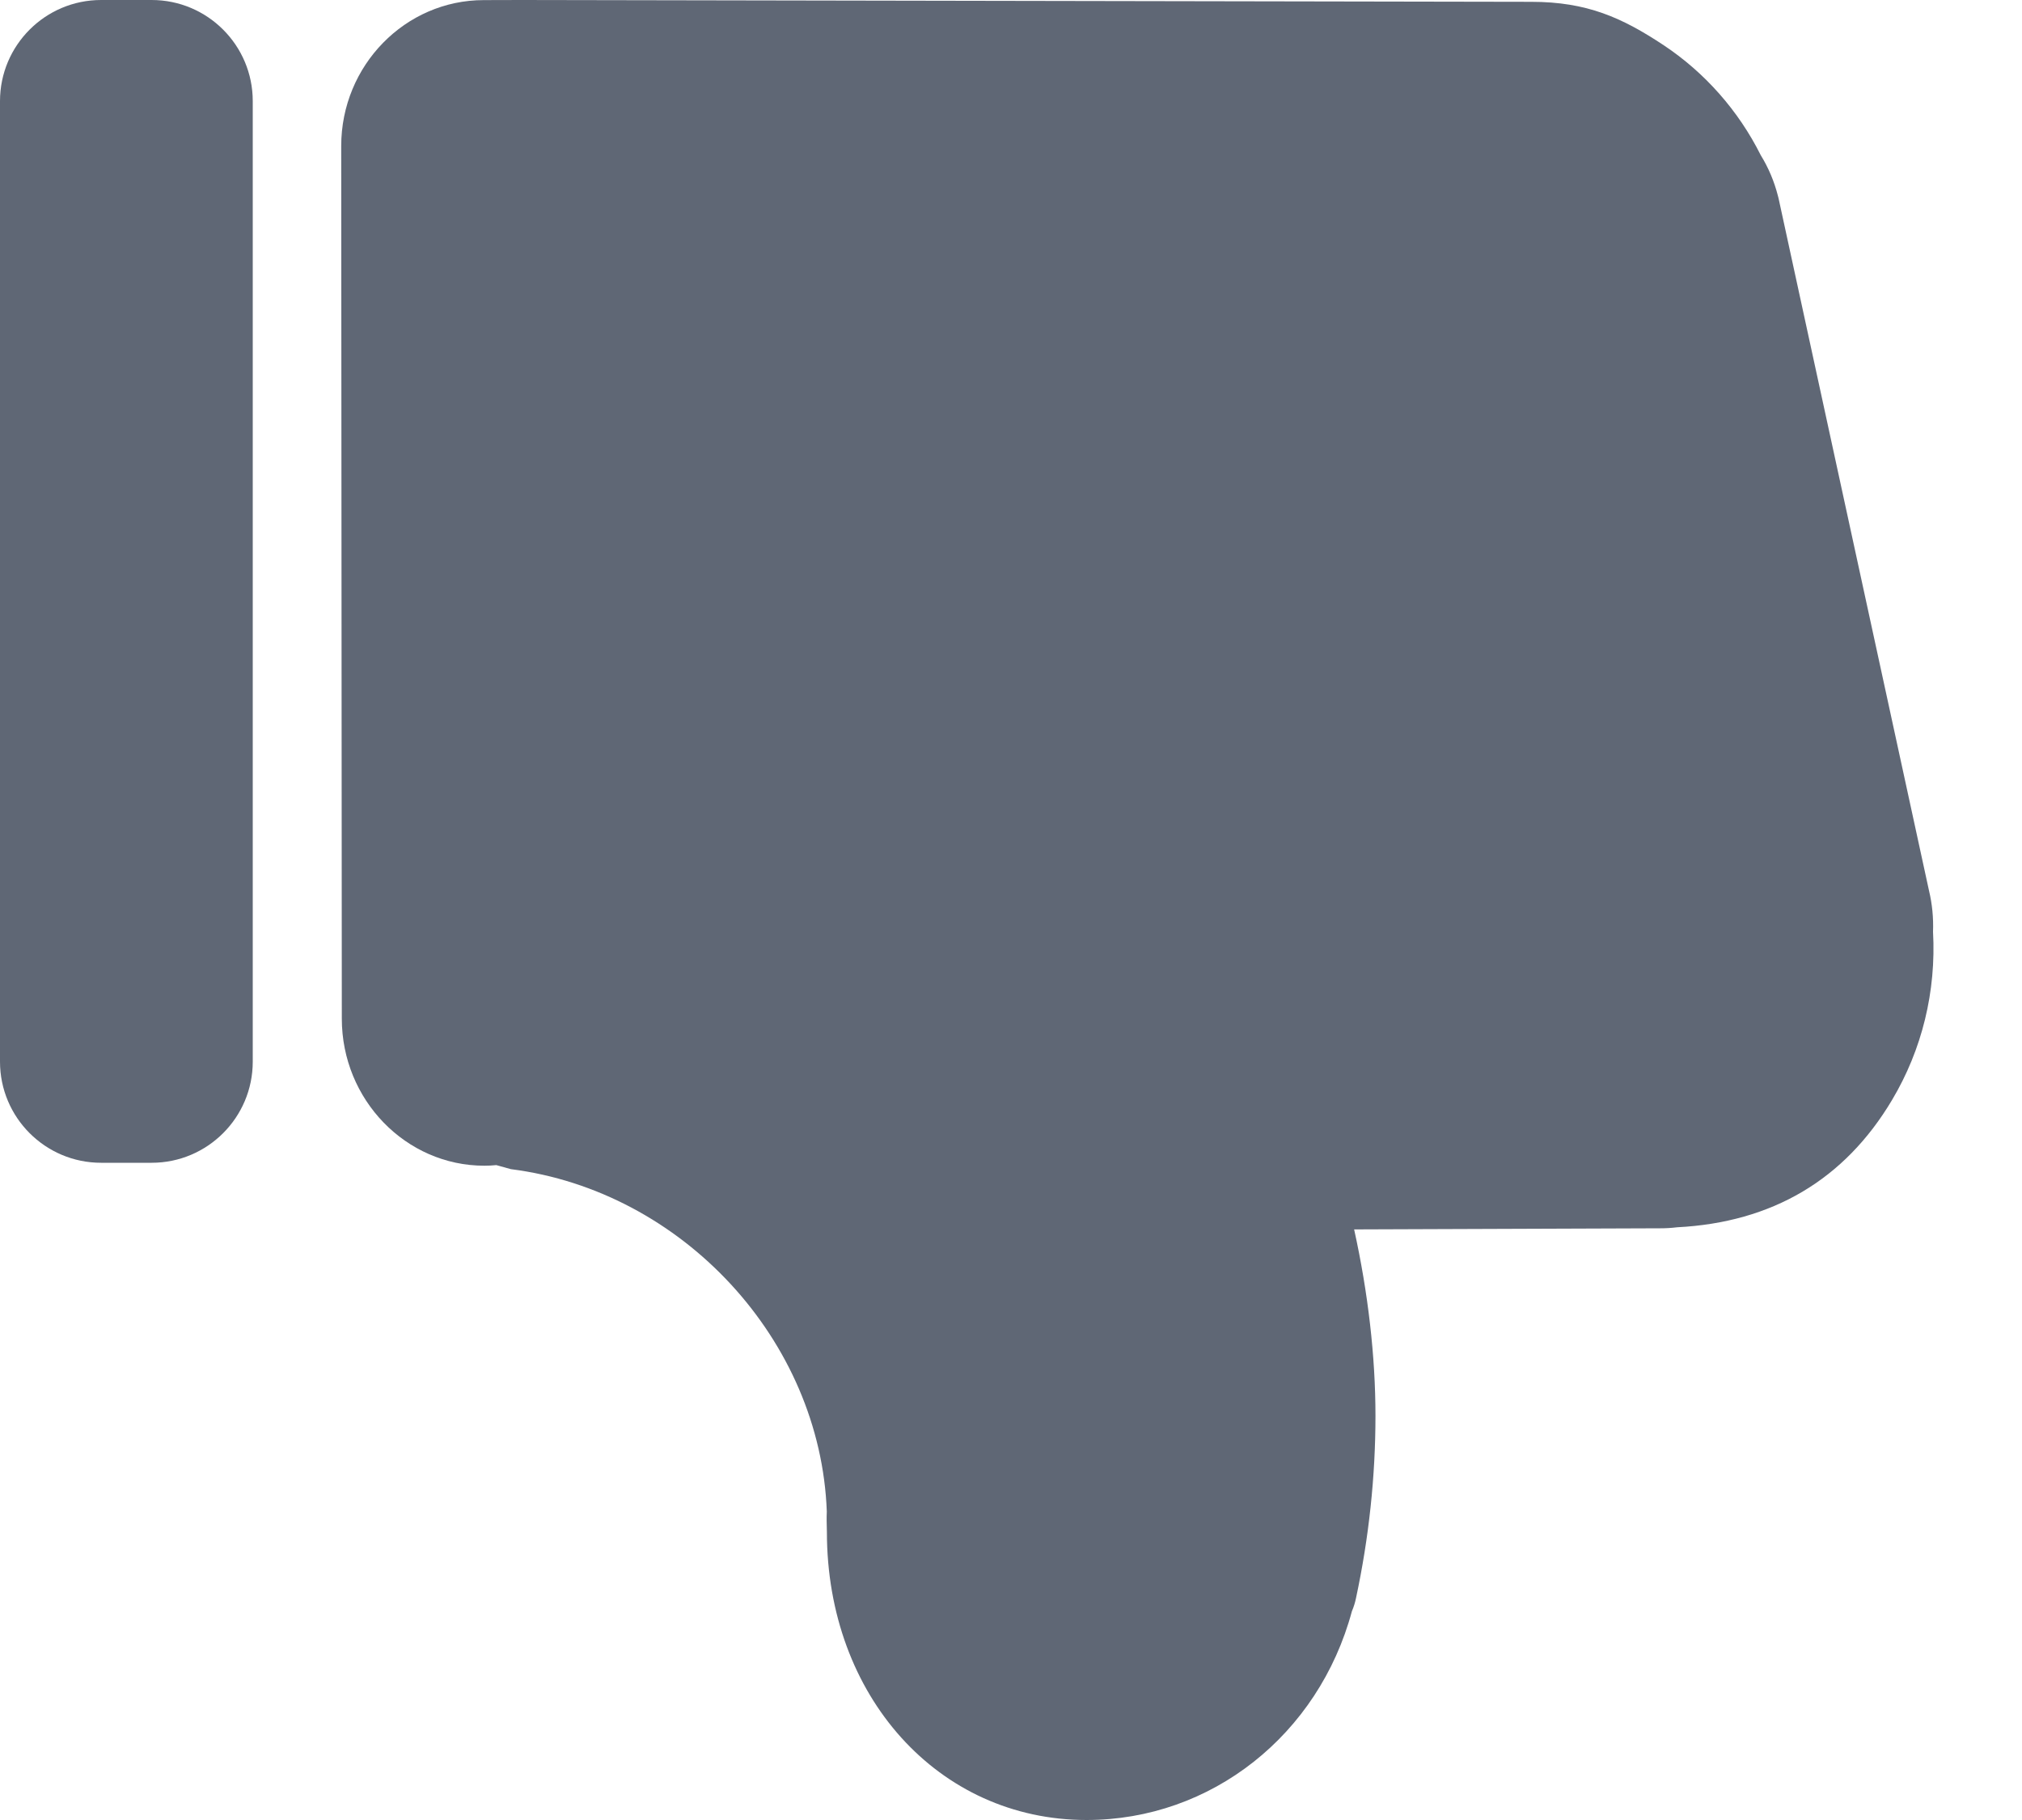
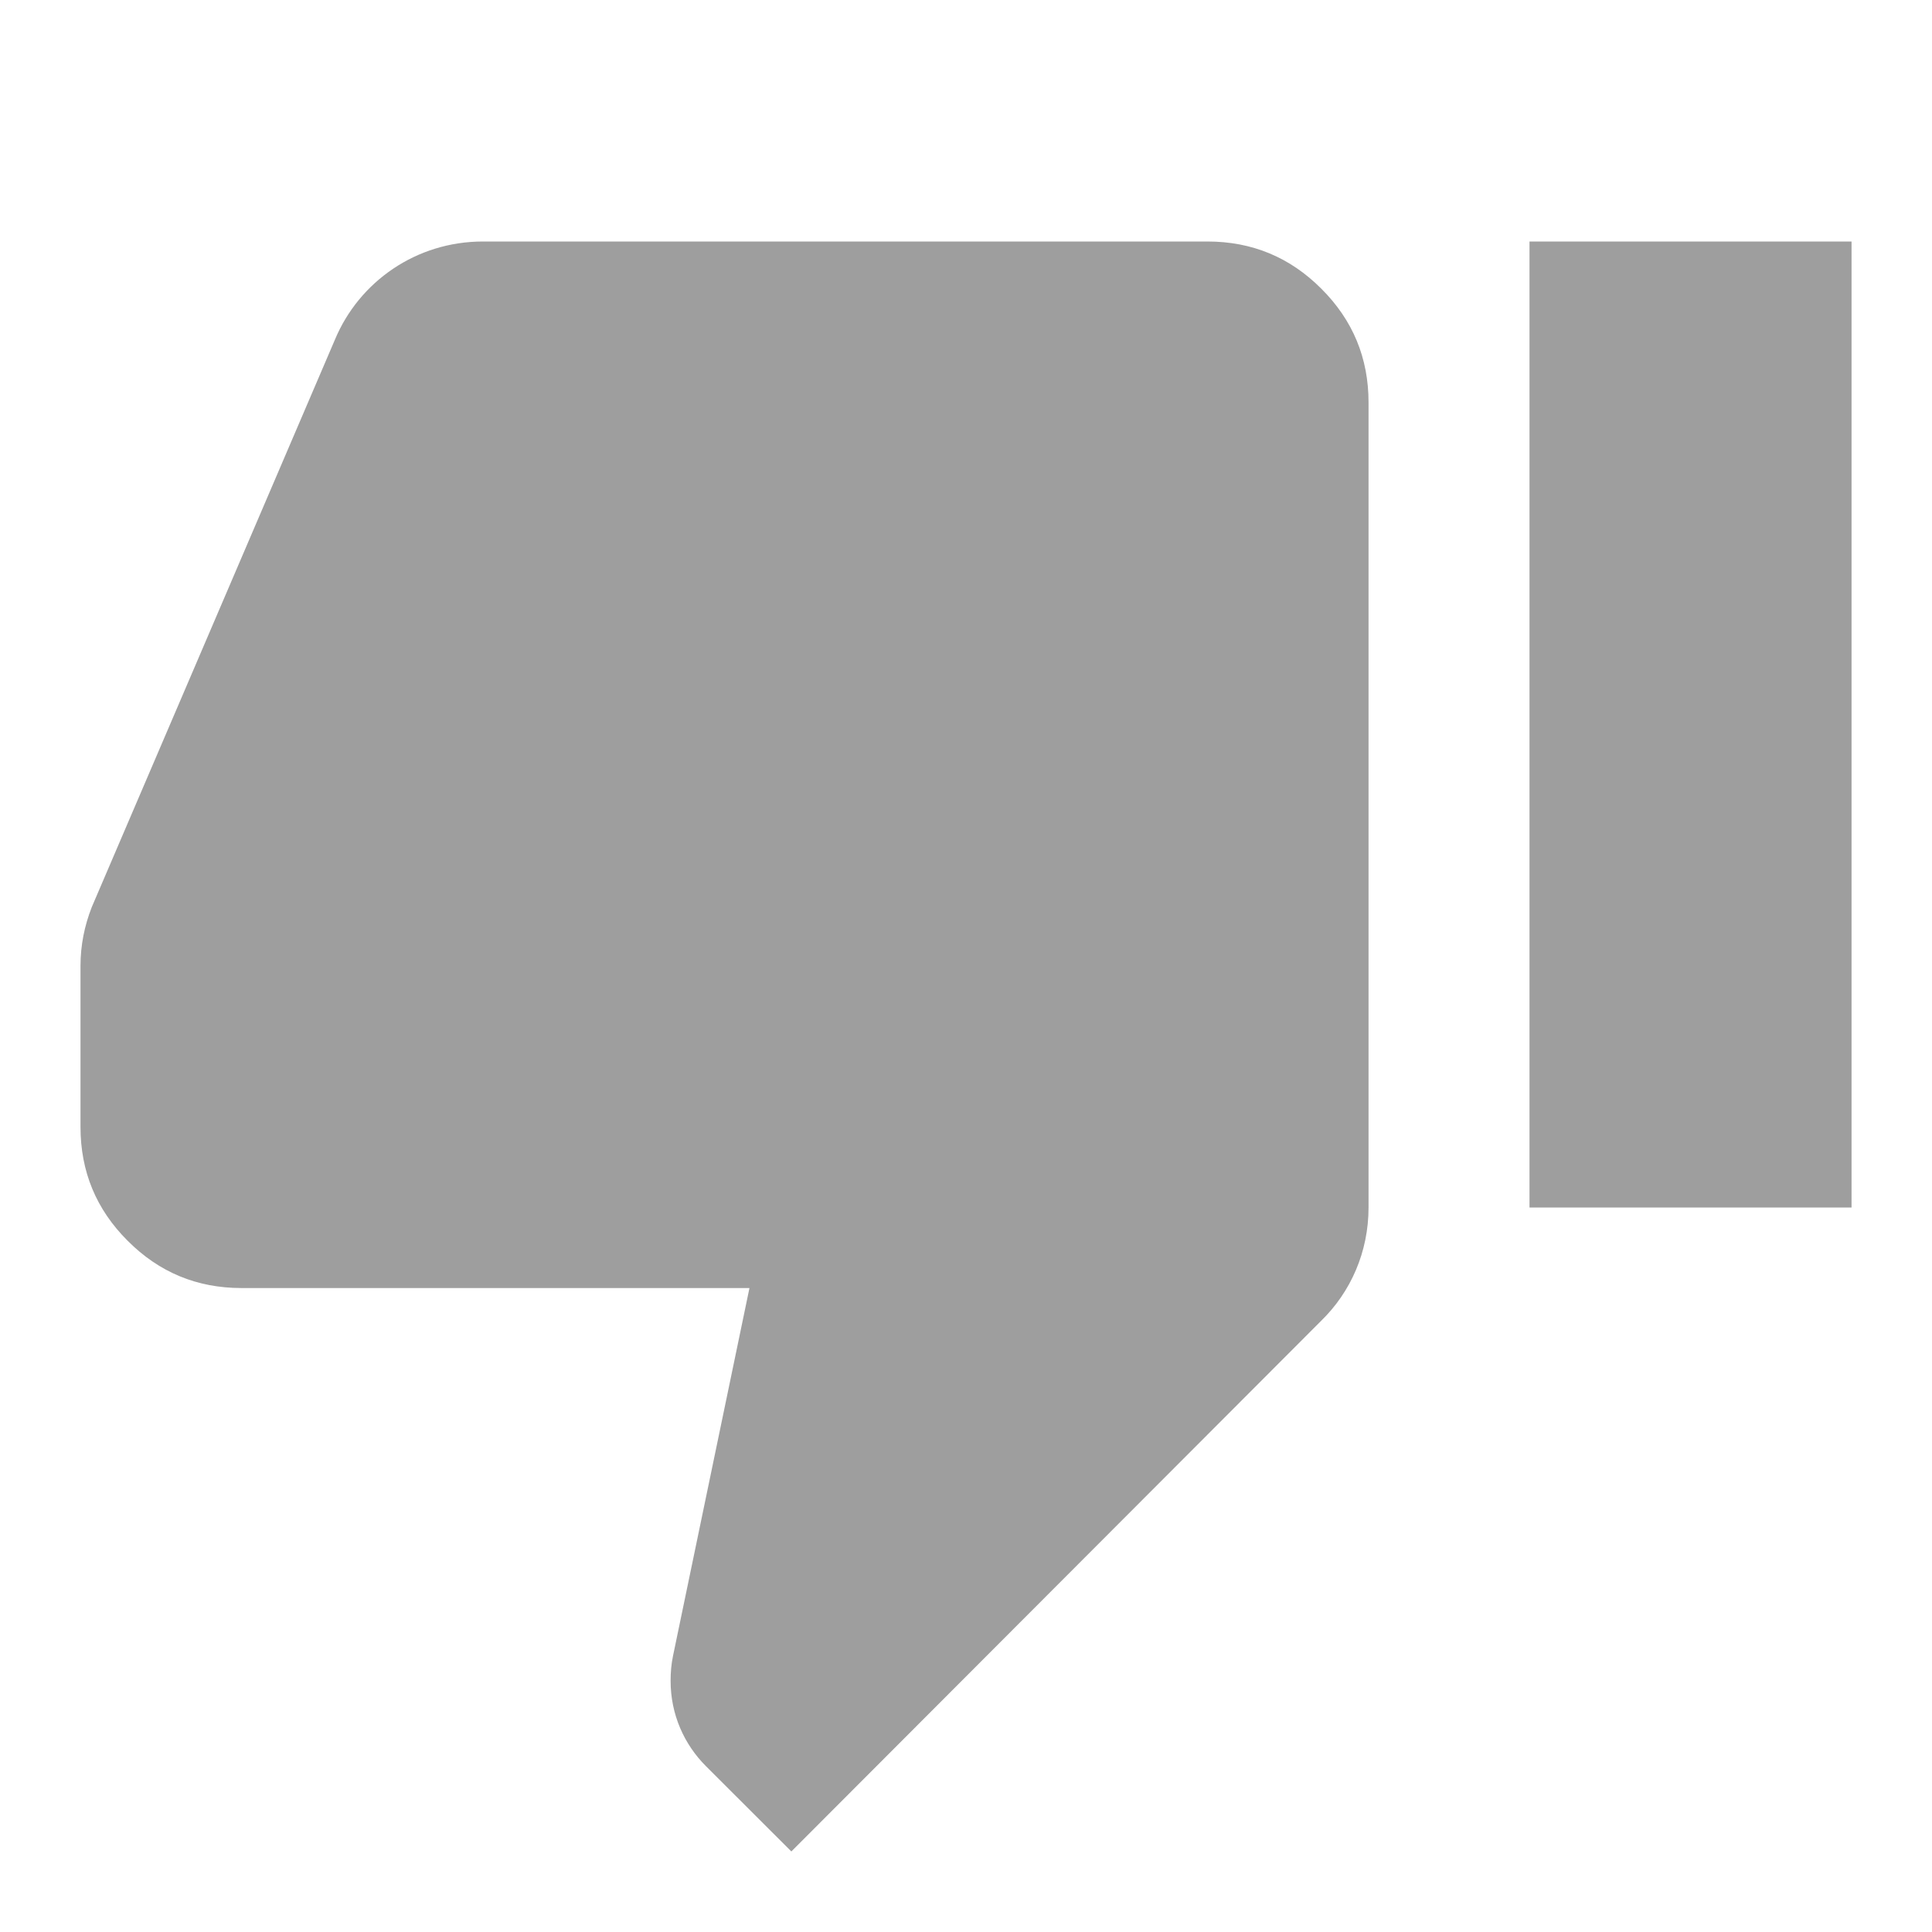
- <svg xmlns="http://www.w3.org/2000/svg" width="20" height="18" viewBox="0 0 20 18" fill="none">
-   <path d="M18.714 10.88C18.245 11.667 17.53 12.09 16.588 12.138C16.531 12.145 16.477 12.148 16.424 12.148L13.394 12.159C13.532 12.784 13.605 13.416 13.605 14.003C13.605 14.603 13.54 15.209 13.413 15.803C13.404 15.848 13.39 15.893 13.372 15.935C13.043 17.157 11.981 18 10.747 18C9.283 18 8.179 16.775 8.179 15.151L8.178 15.11C8.177 15.068 8.175 15.012 8.178 14.949C8.116 13.256 6.752 11.779 5.053 11.563L4.909 11.523C4.87 11.527 4.83 11.529 4.791 11.529C4.014 11.529 3.381 10.876 3.381 10.075L3.375 1.444C3.375 0.648 4.008 0.001 4.785 0.001L5.161 0H5.162L15.146 0.018C15.698 0.018 16.045 0.175 16.457 0.448C16.864 0.719 17.195 1.094 17.416 1.535C17.493 1.66 17.549 1.794 17.585 1.934C17.587 1.943 17.59 1.952 17.592 1.961L19.08 8.808C19.112 8.941 19.125 9.078 19.12 9.215C19.152 9.805 19.012 10.38 18.714 10.88Z" fill="#5F6775" />
-   <path d="M0 1C0 0.448 0.448 0 1 0H1.5C2.052 0 2.5 0.448 2.5 1V10.5C2.5 11.052 2.052 11.5 1.5 11.5H1C0.448 11.5 0 11.052 0 10.5L0 1Z" fill="#5F6775" />
+ <svg xmlns="http://www.w3.org/2000/svg" width="16" height="16">
+   <path fill="#9E9E9E" transform="matrix(1 0 0 1 0.666667 2)" d="M12 8L14.667 8L14.667 0L12 0L12 8ZM9.333 0L3.333 0C2.78 0 2.307 0.333 2.107 0.813L0.093 5.513C0.033 5.667 0 5.827 0 6L0 7.333C0 7.702 0.13 8.016 0.391 8.276C0.651 8.537 0.965 8.667 1.333 8.667L5.54 8.667L4.907 11.713C4.893 11.78 4.887 11.847 4.887 11.92C4.887 12.2 5 12.447 5.18 12.627L5.887 13.333L10.273 8.94C10.52 8.7 10.667 8.367 10.667 8L10.667 1.333C10.667 0.965 10.537 0.651 10.276 0.391C10.016 0.13 9.701 0 9.333 0Z" />
</svg>
